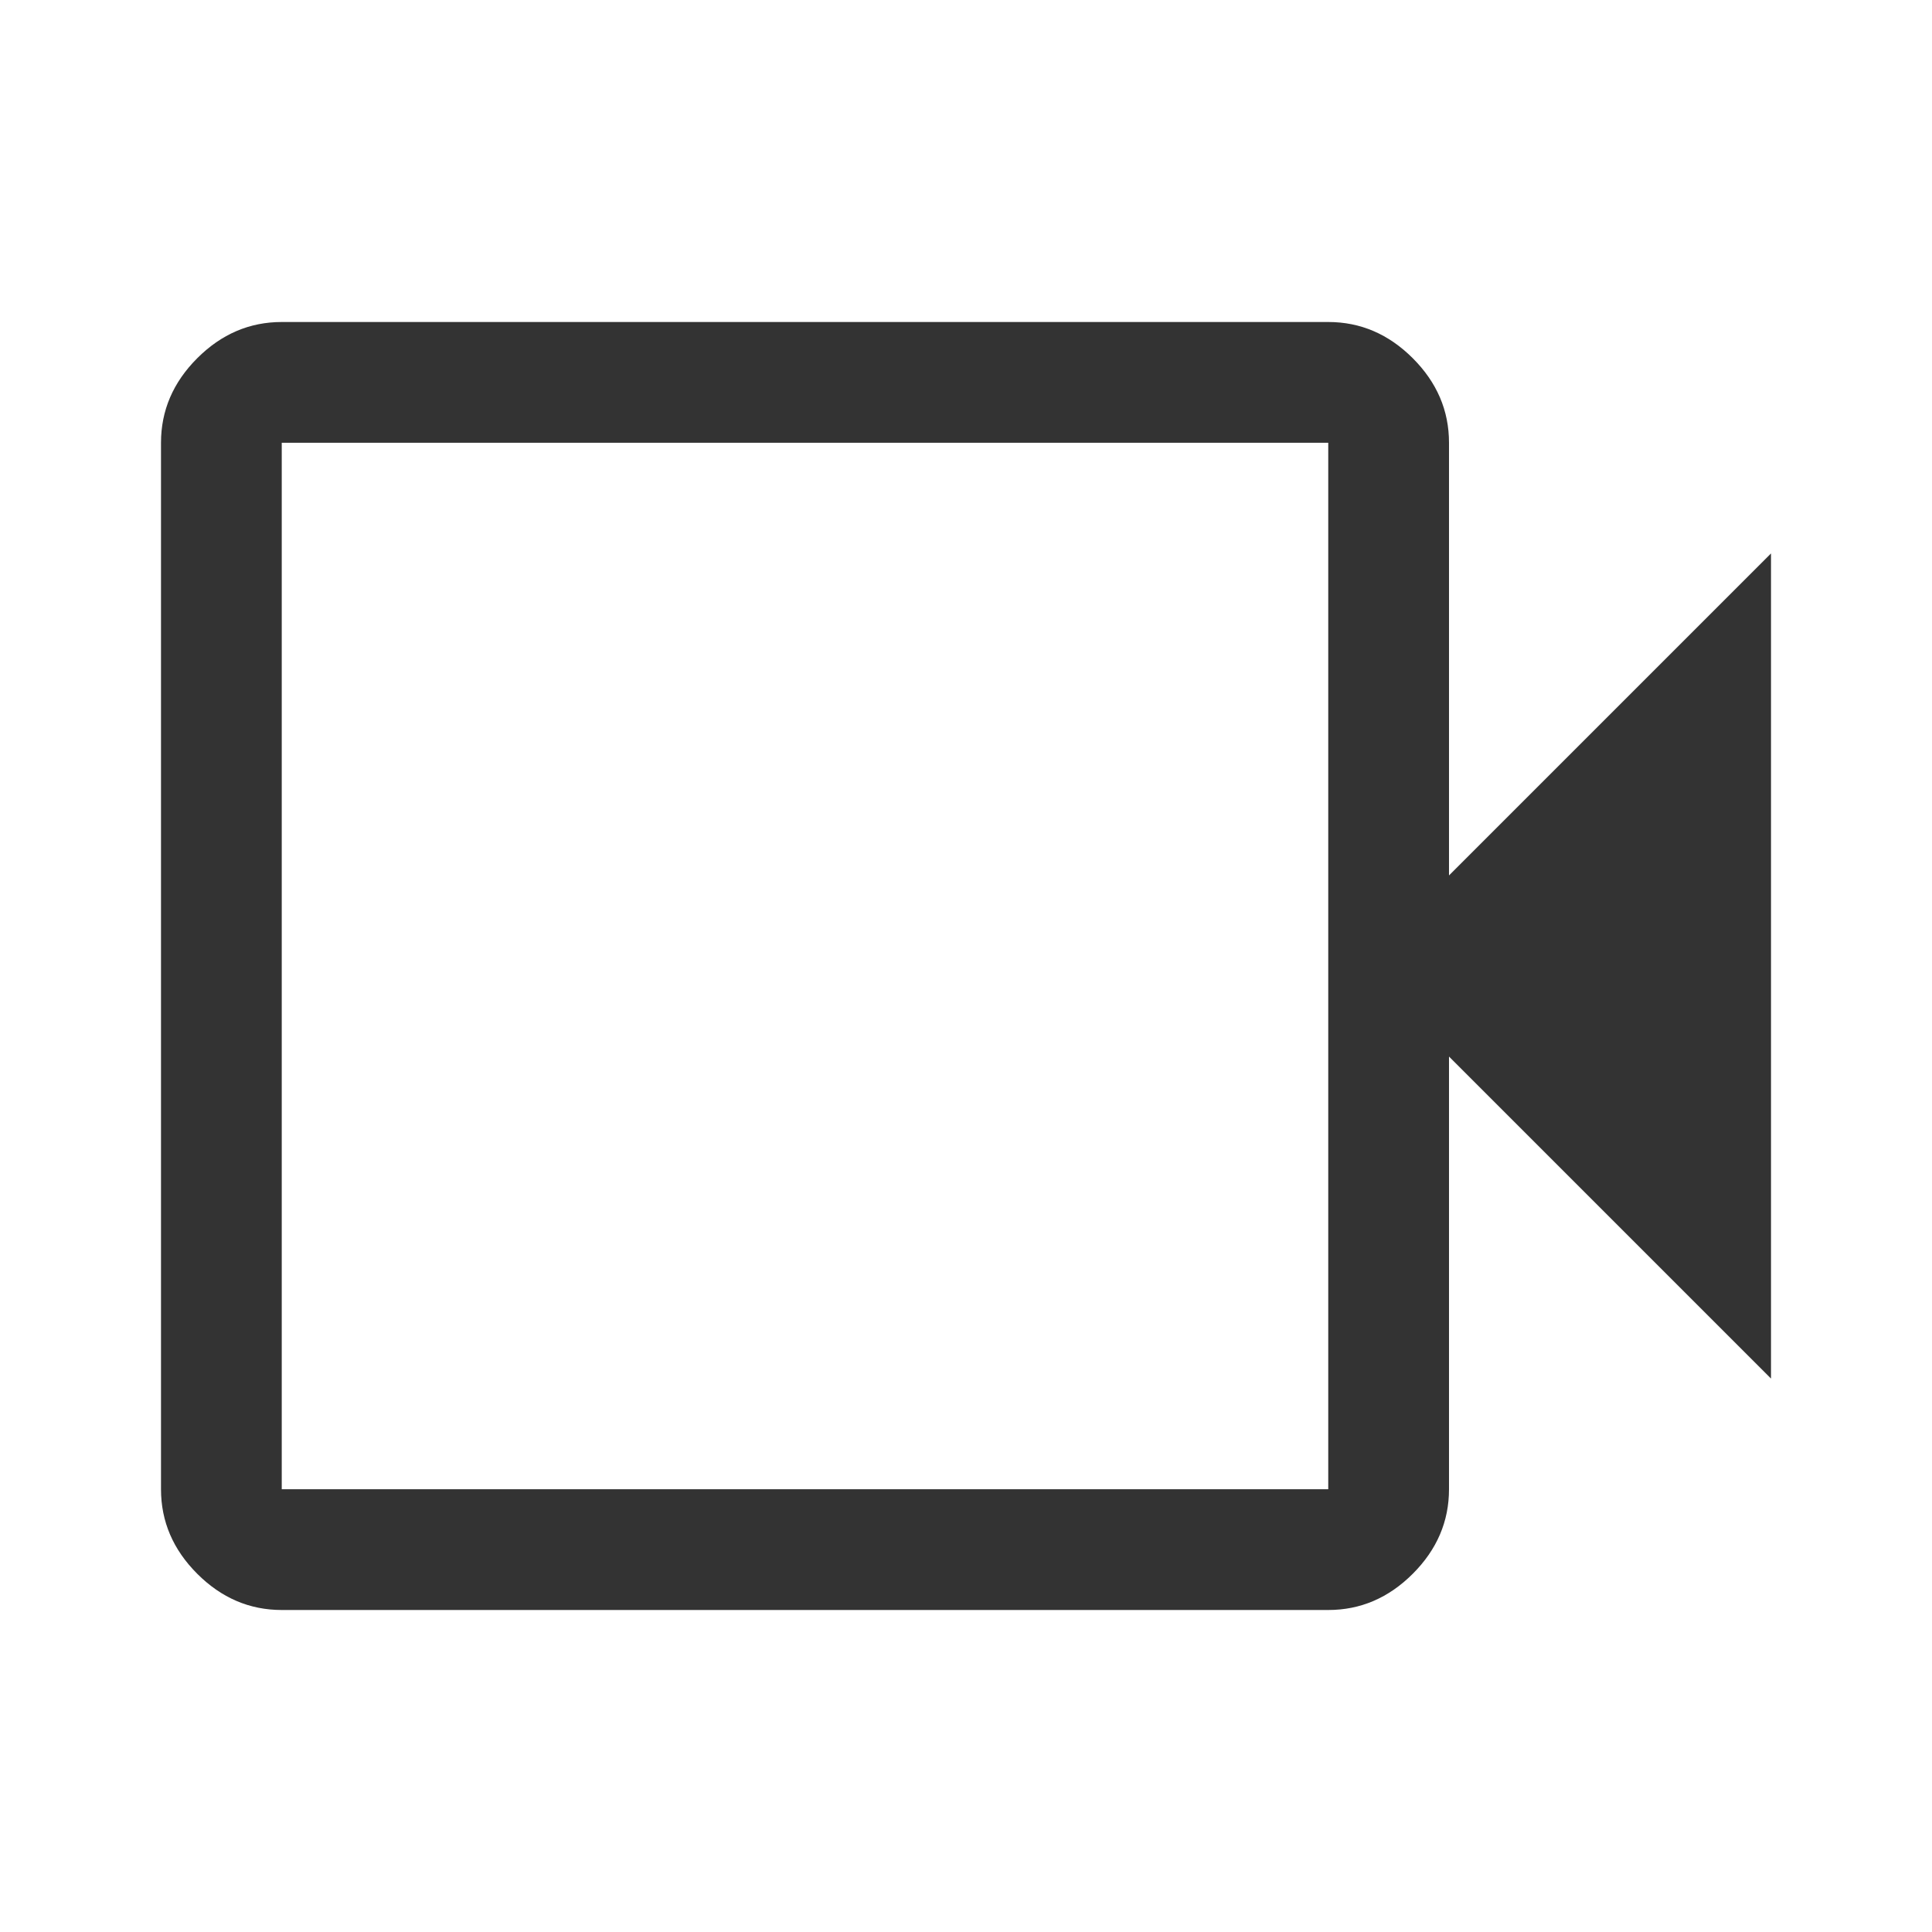
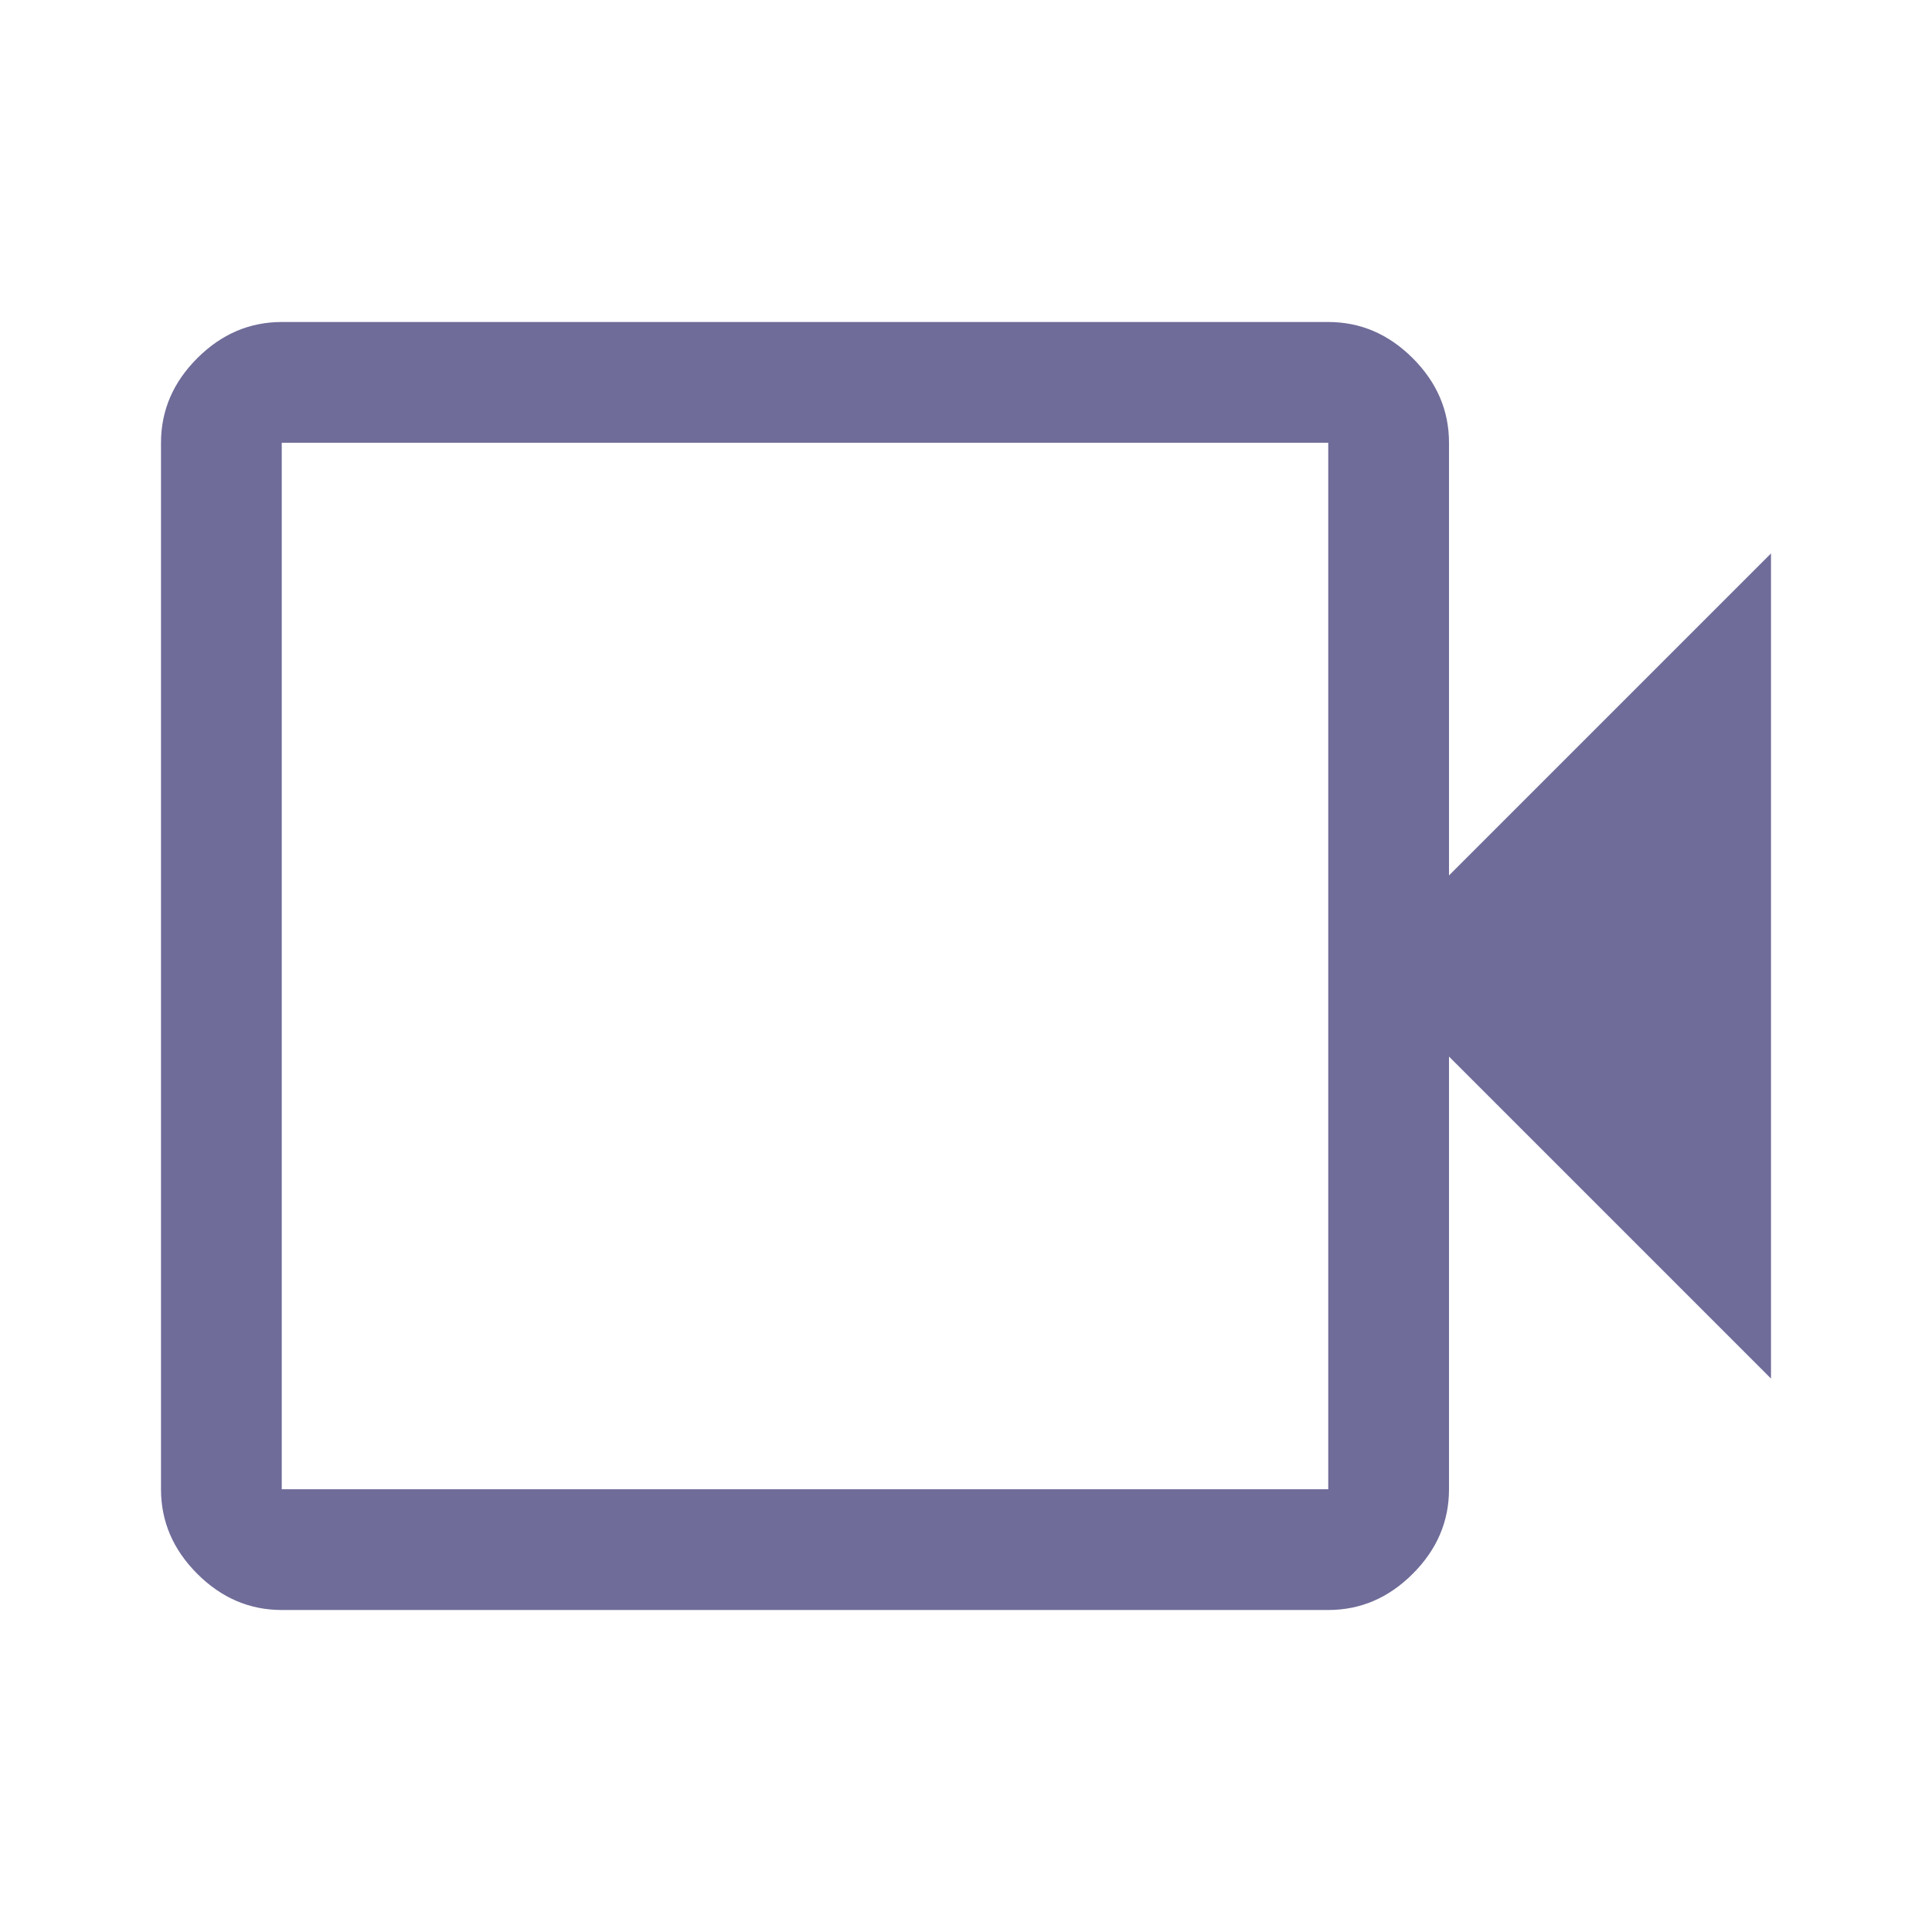
<svg xmlns="http://www.w3.org/2000/svg" height="48" viewBox="0 -960 960 960" width="48">
-   <path d="M140-160q-24 0-42-18t-18-42v-520q0-24 18-42t42-18h520q24 0 42 18t18 42v215l160-160v410L720-435v215q0 24-18 42t-42 18H140Zm0-60h520v-520H140v520Zm0 0v-520 520Z" fill="#333" />
+   <path d="M140-160q-24 0-42-18t-18-42v-520q0-24 18-42t42-18h520q24 0 42 18t18 42v215l160-160v410L720-435v215q0 24-18 42t-42 18H140Zm0-60h520v-520H140v520Zm0 0v-520 520Z" fill="#6f6c99" />
</svg>
